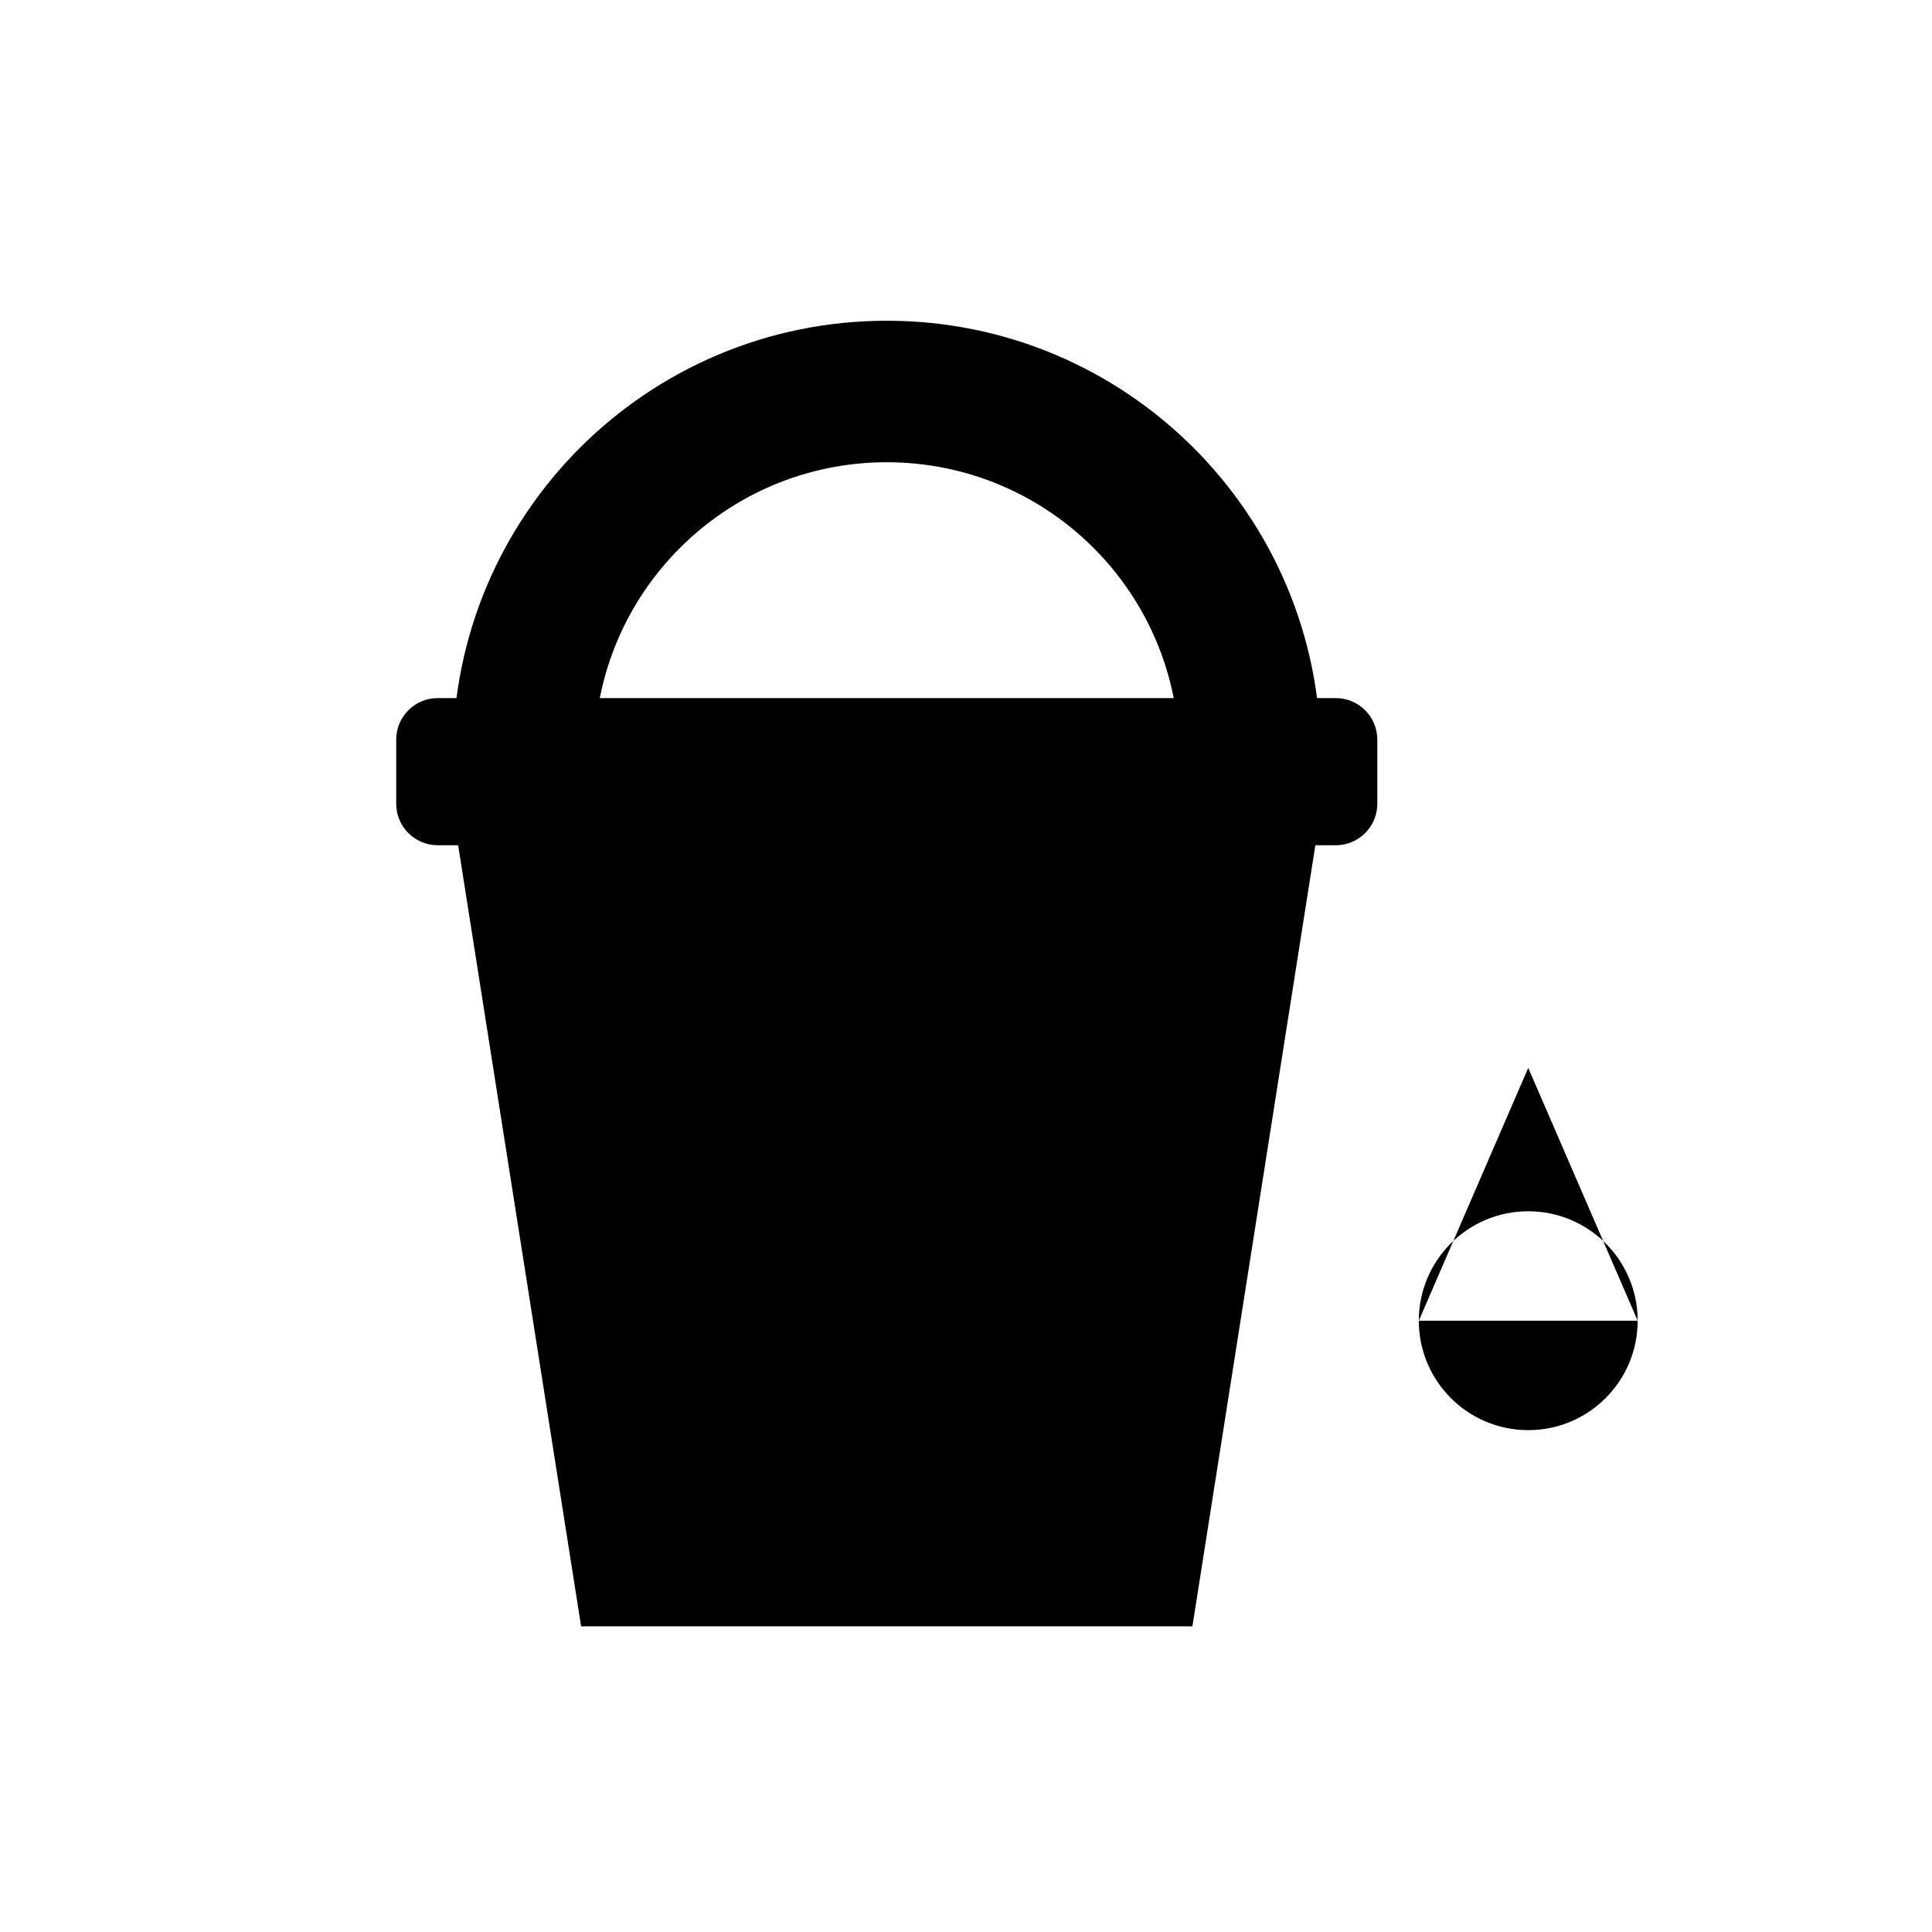
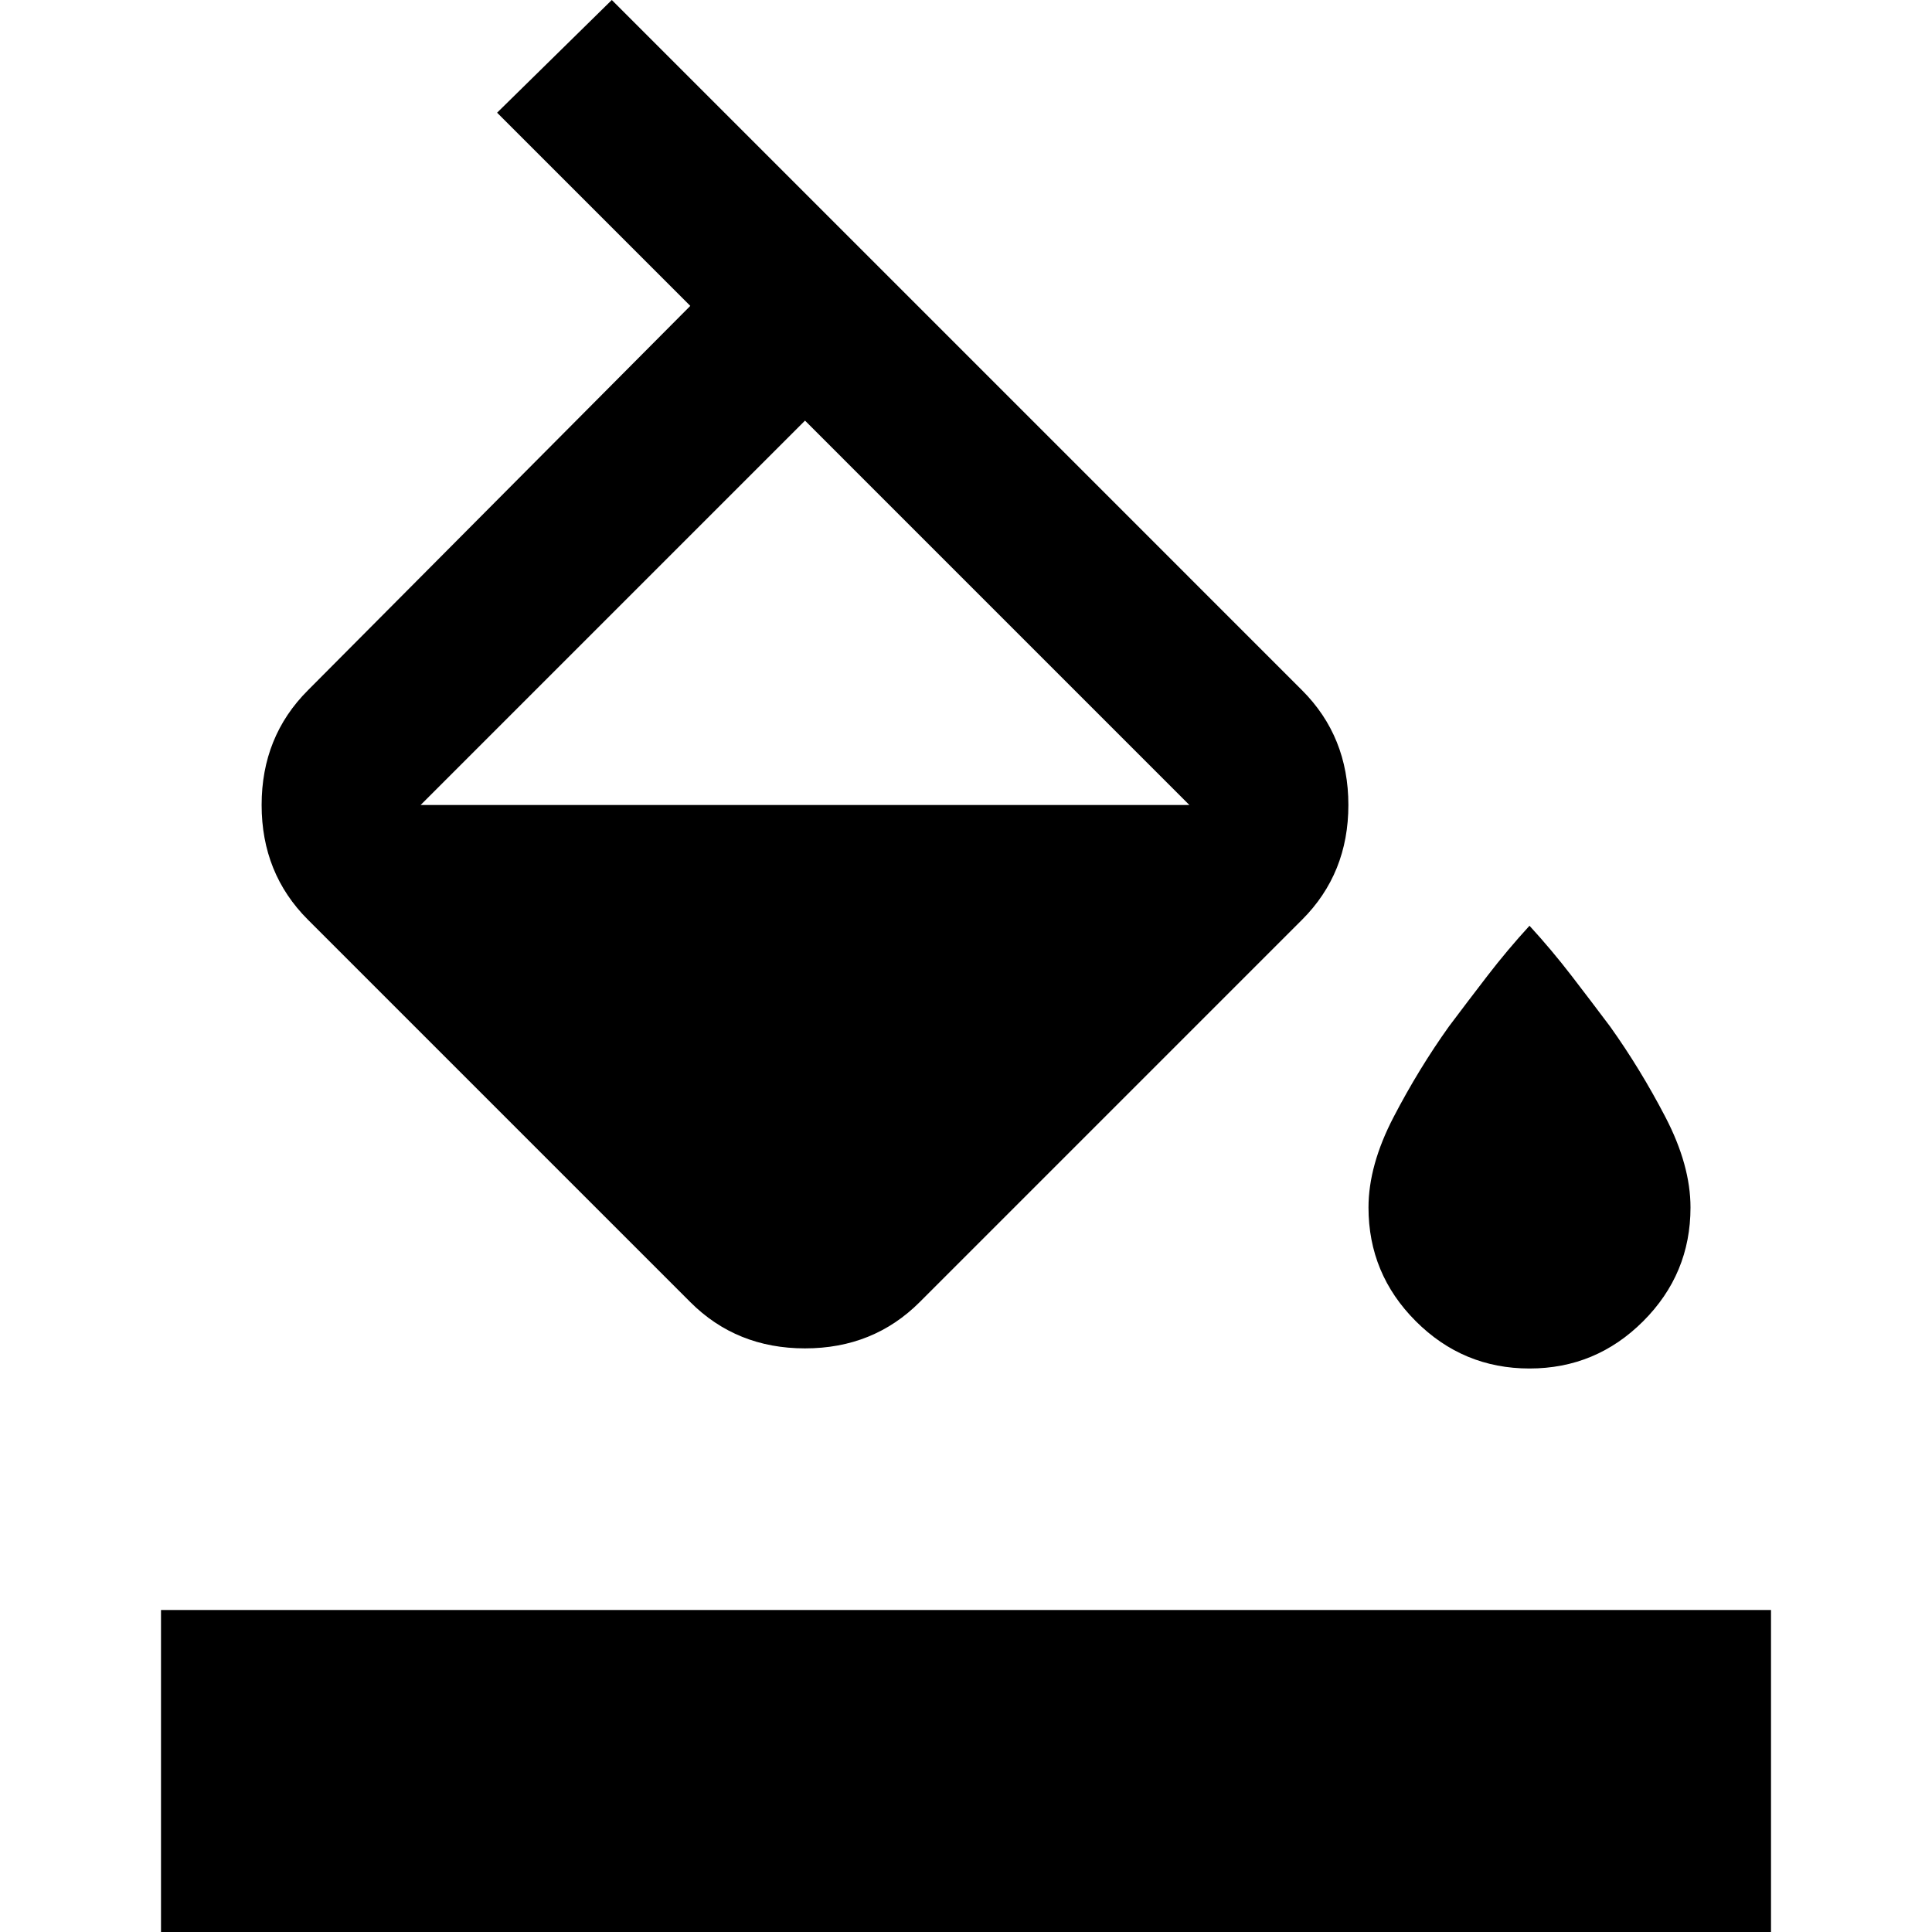
- <svg xmlns="http://www.w3.org/2000/svg" viewBox="0 0 1024 1024">
-   <path fill="currentColor" d="M240 430L700 430L632 862L308 862Z" />
-   <path fill="currentColor" d="M232 370H708A22 22 0 0 1 730 392V426A22 22 0 0 1 708 448H232A22 22 0 0 1 210 426V392A22 22 0 0 1 232 370Z" />
-   <path fill="currentColor" d="M240 400A230 230 0 0 1 700 400L625 400A155 155 0 0 0 315 400Z" />
-   <path fill="currentColor" d="M752 700A58 58 0 1 1 868 700A58 58 0 1 1 752 700ZM752 700L868 700L810 566Z" />
+ <svg xmlns="http://www.w3.org/2000/svg" viewBox="0 -960 960 960">
+   <path fill="currentColor" d="m247-904 57-56 343 343q23 23 23 57t-23 57L457-313q-23 23-57 23t-57-23L153-503q-23-23-23-57t23-57l190-191-96-96Zm153 153L209-560h382L400-751Zm360 471q-33 0-56.5-23.5T680-360q0-21 12.5-45t27.5-45q9-12 19-25t21-25q11 12 21 25t19 25q15 21 27.5 45t12.5 45q0 33-23.5 56.5T760-280ZM80 0v-160h800V0H80Z" />
</svg>
